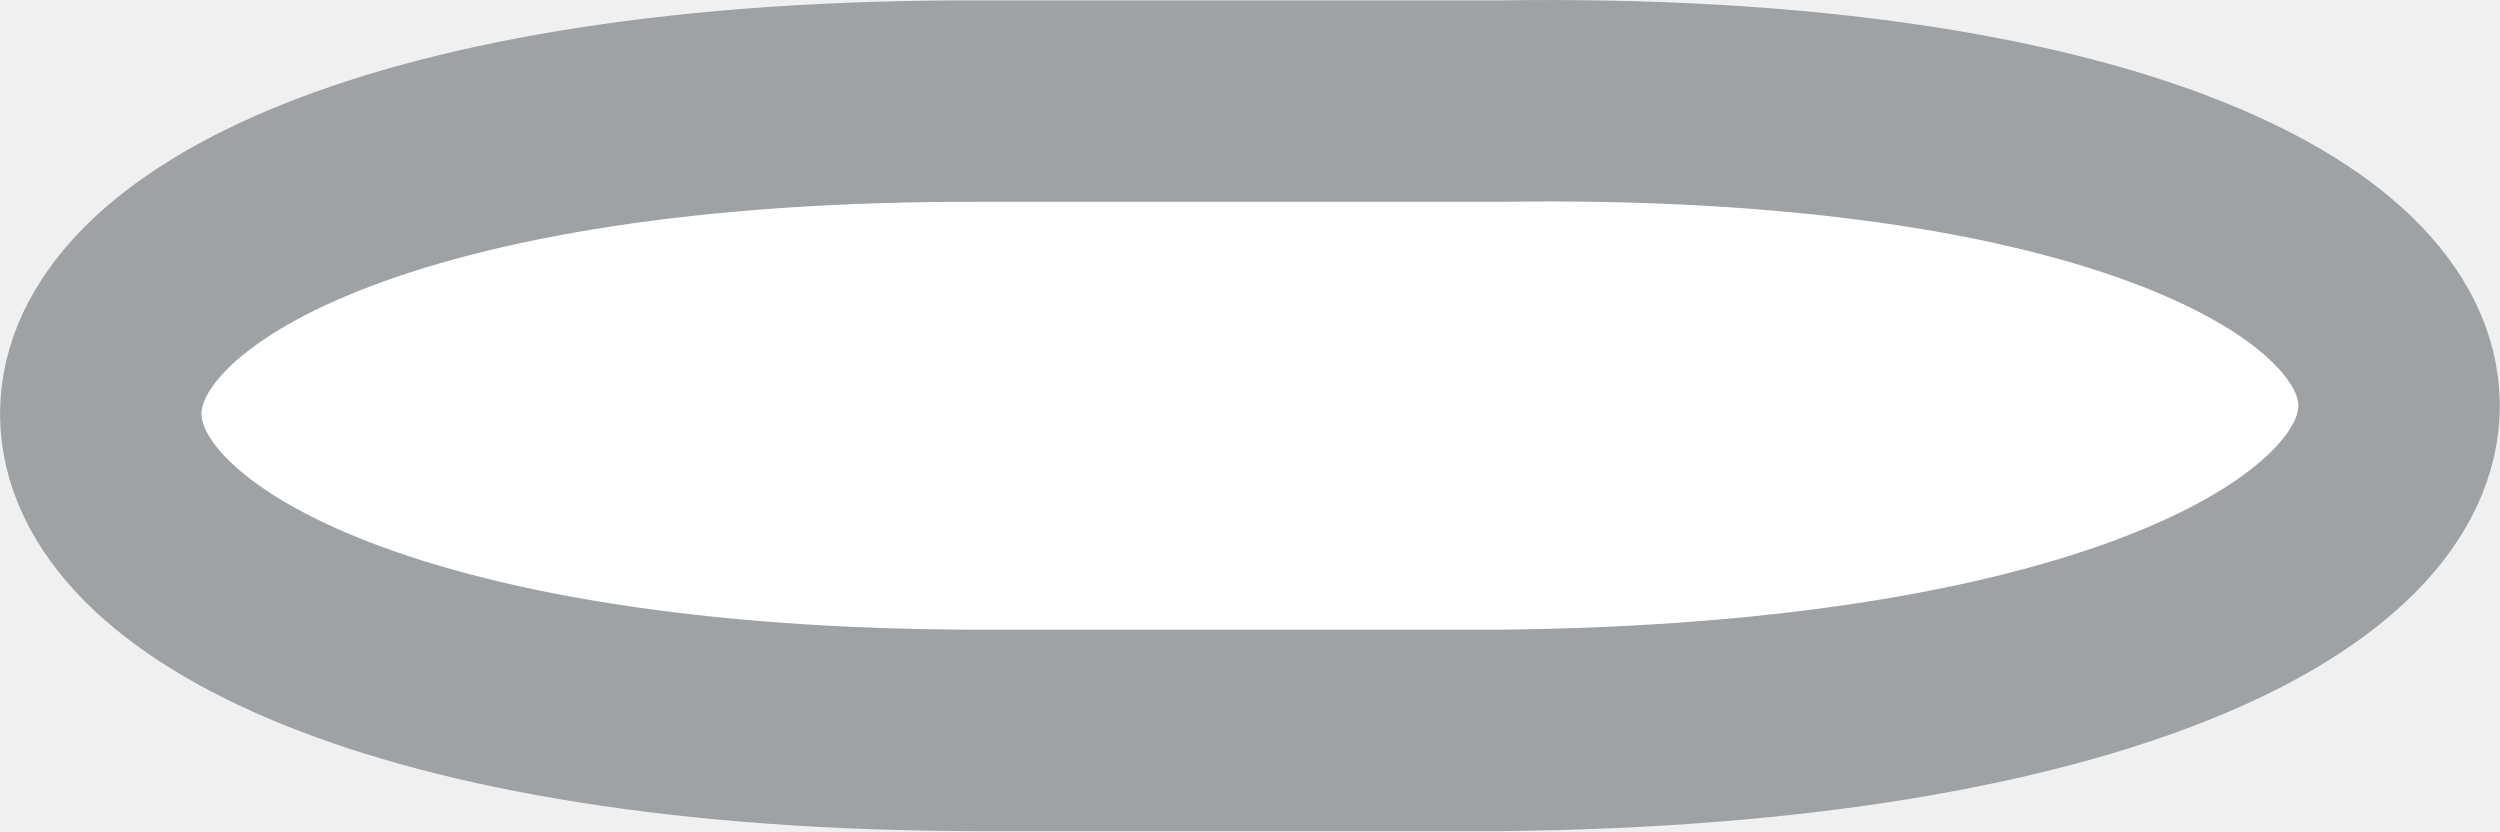
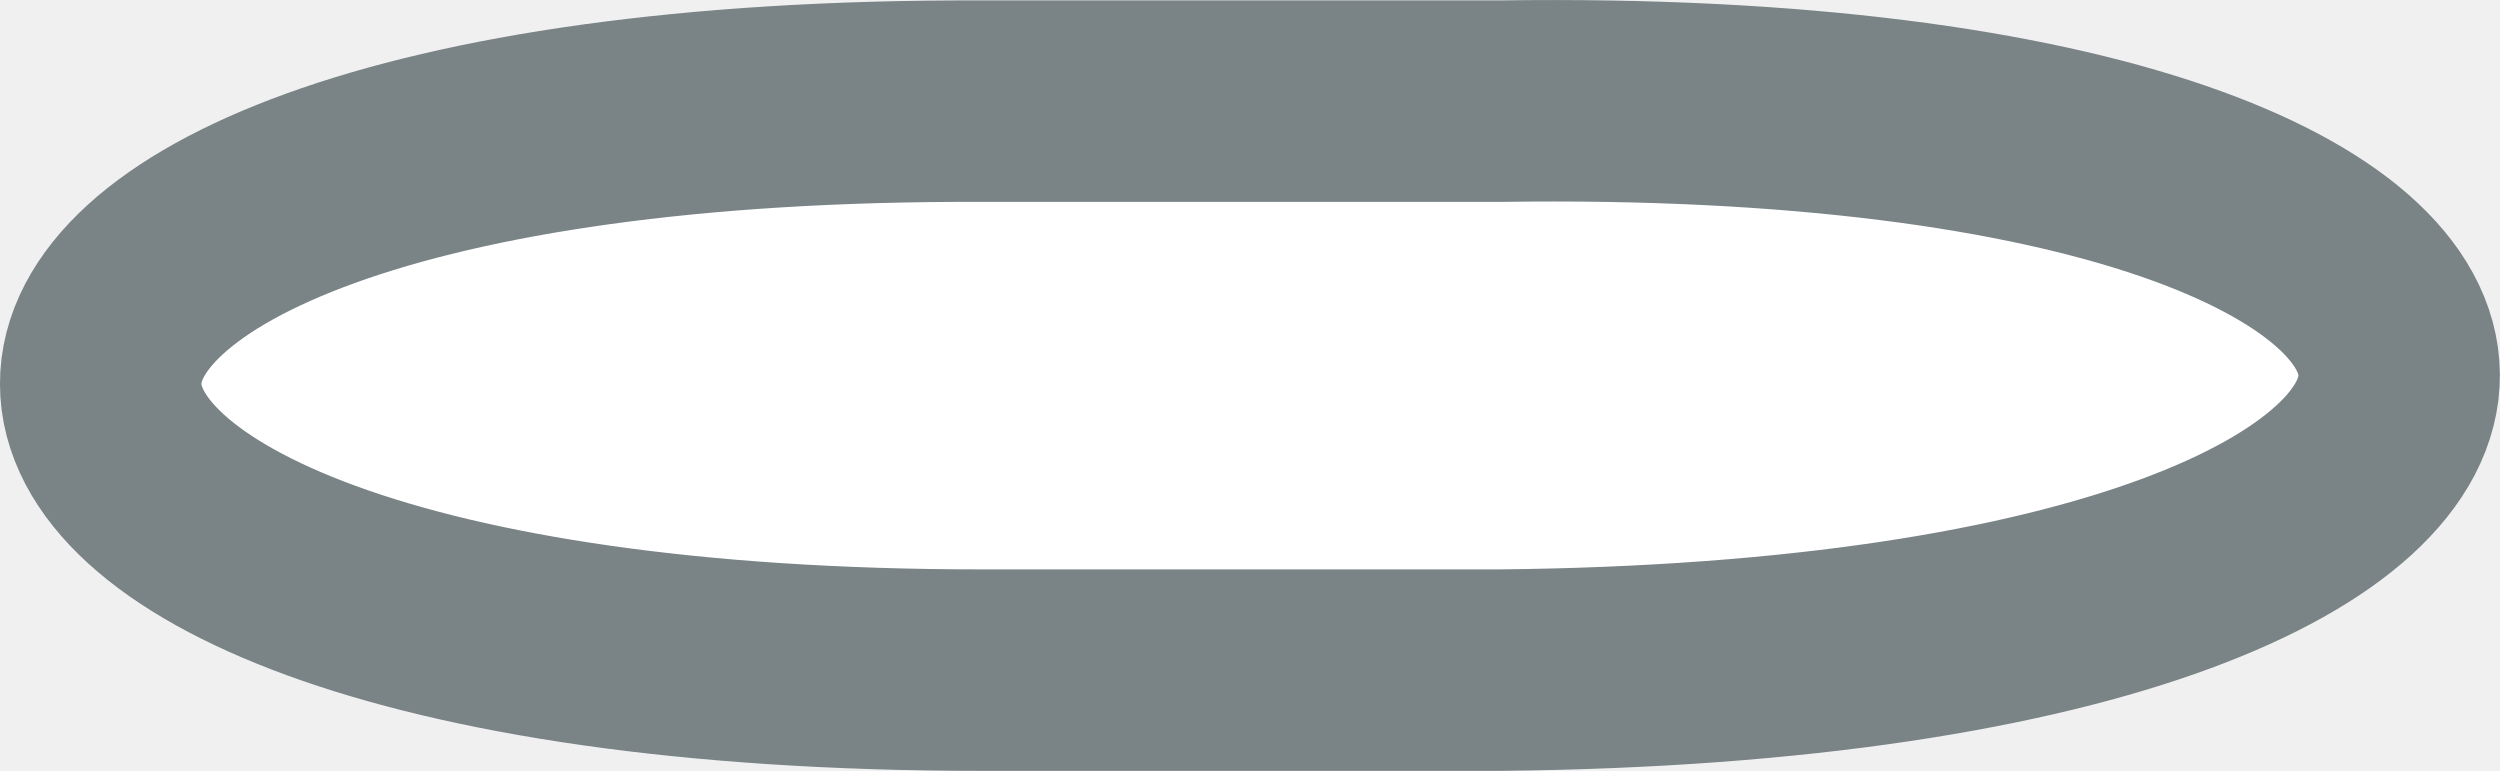
- <svg xmlns="http://www.w3.org/2000/svg" width="49.62" height="16.5" viewBox="0 0 13.129 4.366" xml:space="preserve" version="1.1" id="svg1">
-   <defs id="defs1" />
-   <path id="rect1-8" style="fill:#ffffff;fill-opacity:1;stroke:#9ea2a4;stroke-width:1.058;stroke-dasharray:none" d="m 5.156,0.531 h 2.721 c 6.271,-0.092 6.322,3.244 0,3.305 H 5.156 c -6.161,0 -6.178,-3.327 0,-3.305 z" />
+ <svg xmlns="http://www.w3.org/2000/svg" width="49.62" height="15.301" viewBox="0 0 13.129 4.048" xml:space="preserve" version="1.1" id="svg1">
+   <defs id="defs1">
+     <clipPath id="a">
+       <rect width="3.175" height="16.933" x="1.588" y="280.067" rx="2" ry="2" fill="#515151" stroke-width="1.344" stroke-miterlimit="10" stroke-opacity="0.49" id="rect385" />
+     </clipPath>
+     <clipPath id="b">
+       <rect width="3.704" height="12.7" x="0.529" y="284.3" rx="2.117" ry="3.836" fill="#818181" stroke-width="2.117" stroke-miterlimit="10" id="rect388" />
+     </clipPath>
+   </defs>
+   <path id="rect1-8" style="fill:#ffffff;fill-opacity:1;stroke:#7a8385;stroke-width:1.058;stroke-dasharray:none;stroke-opacity:1" d="m 5.156,0.531 h 2.721 c 6.271,-0.092 6.322,2.926 0,2.988 H 5.156 c -6.161,0 -6.178,-3.01 0,-2.988 z" />
</svg>
